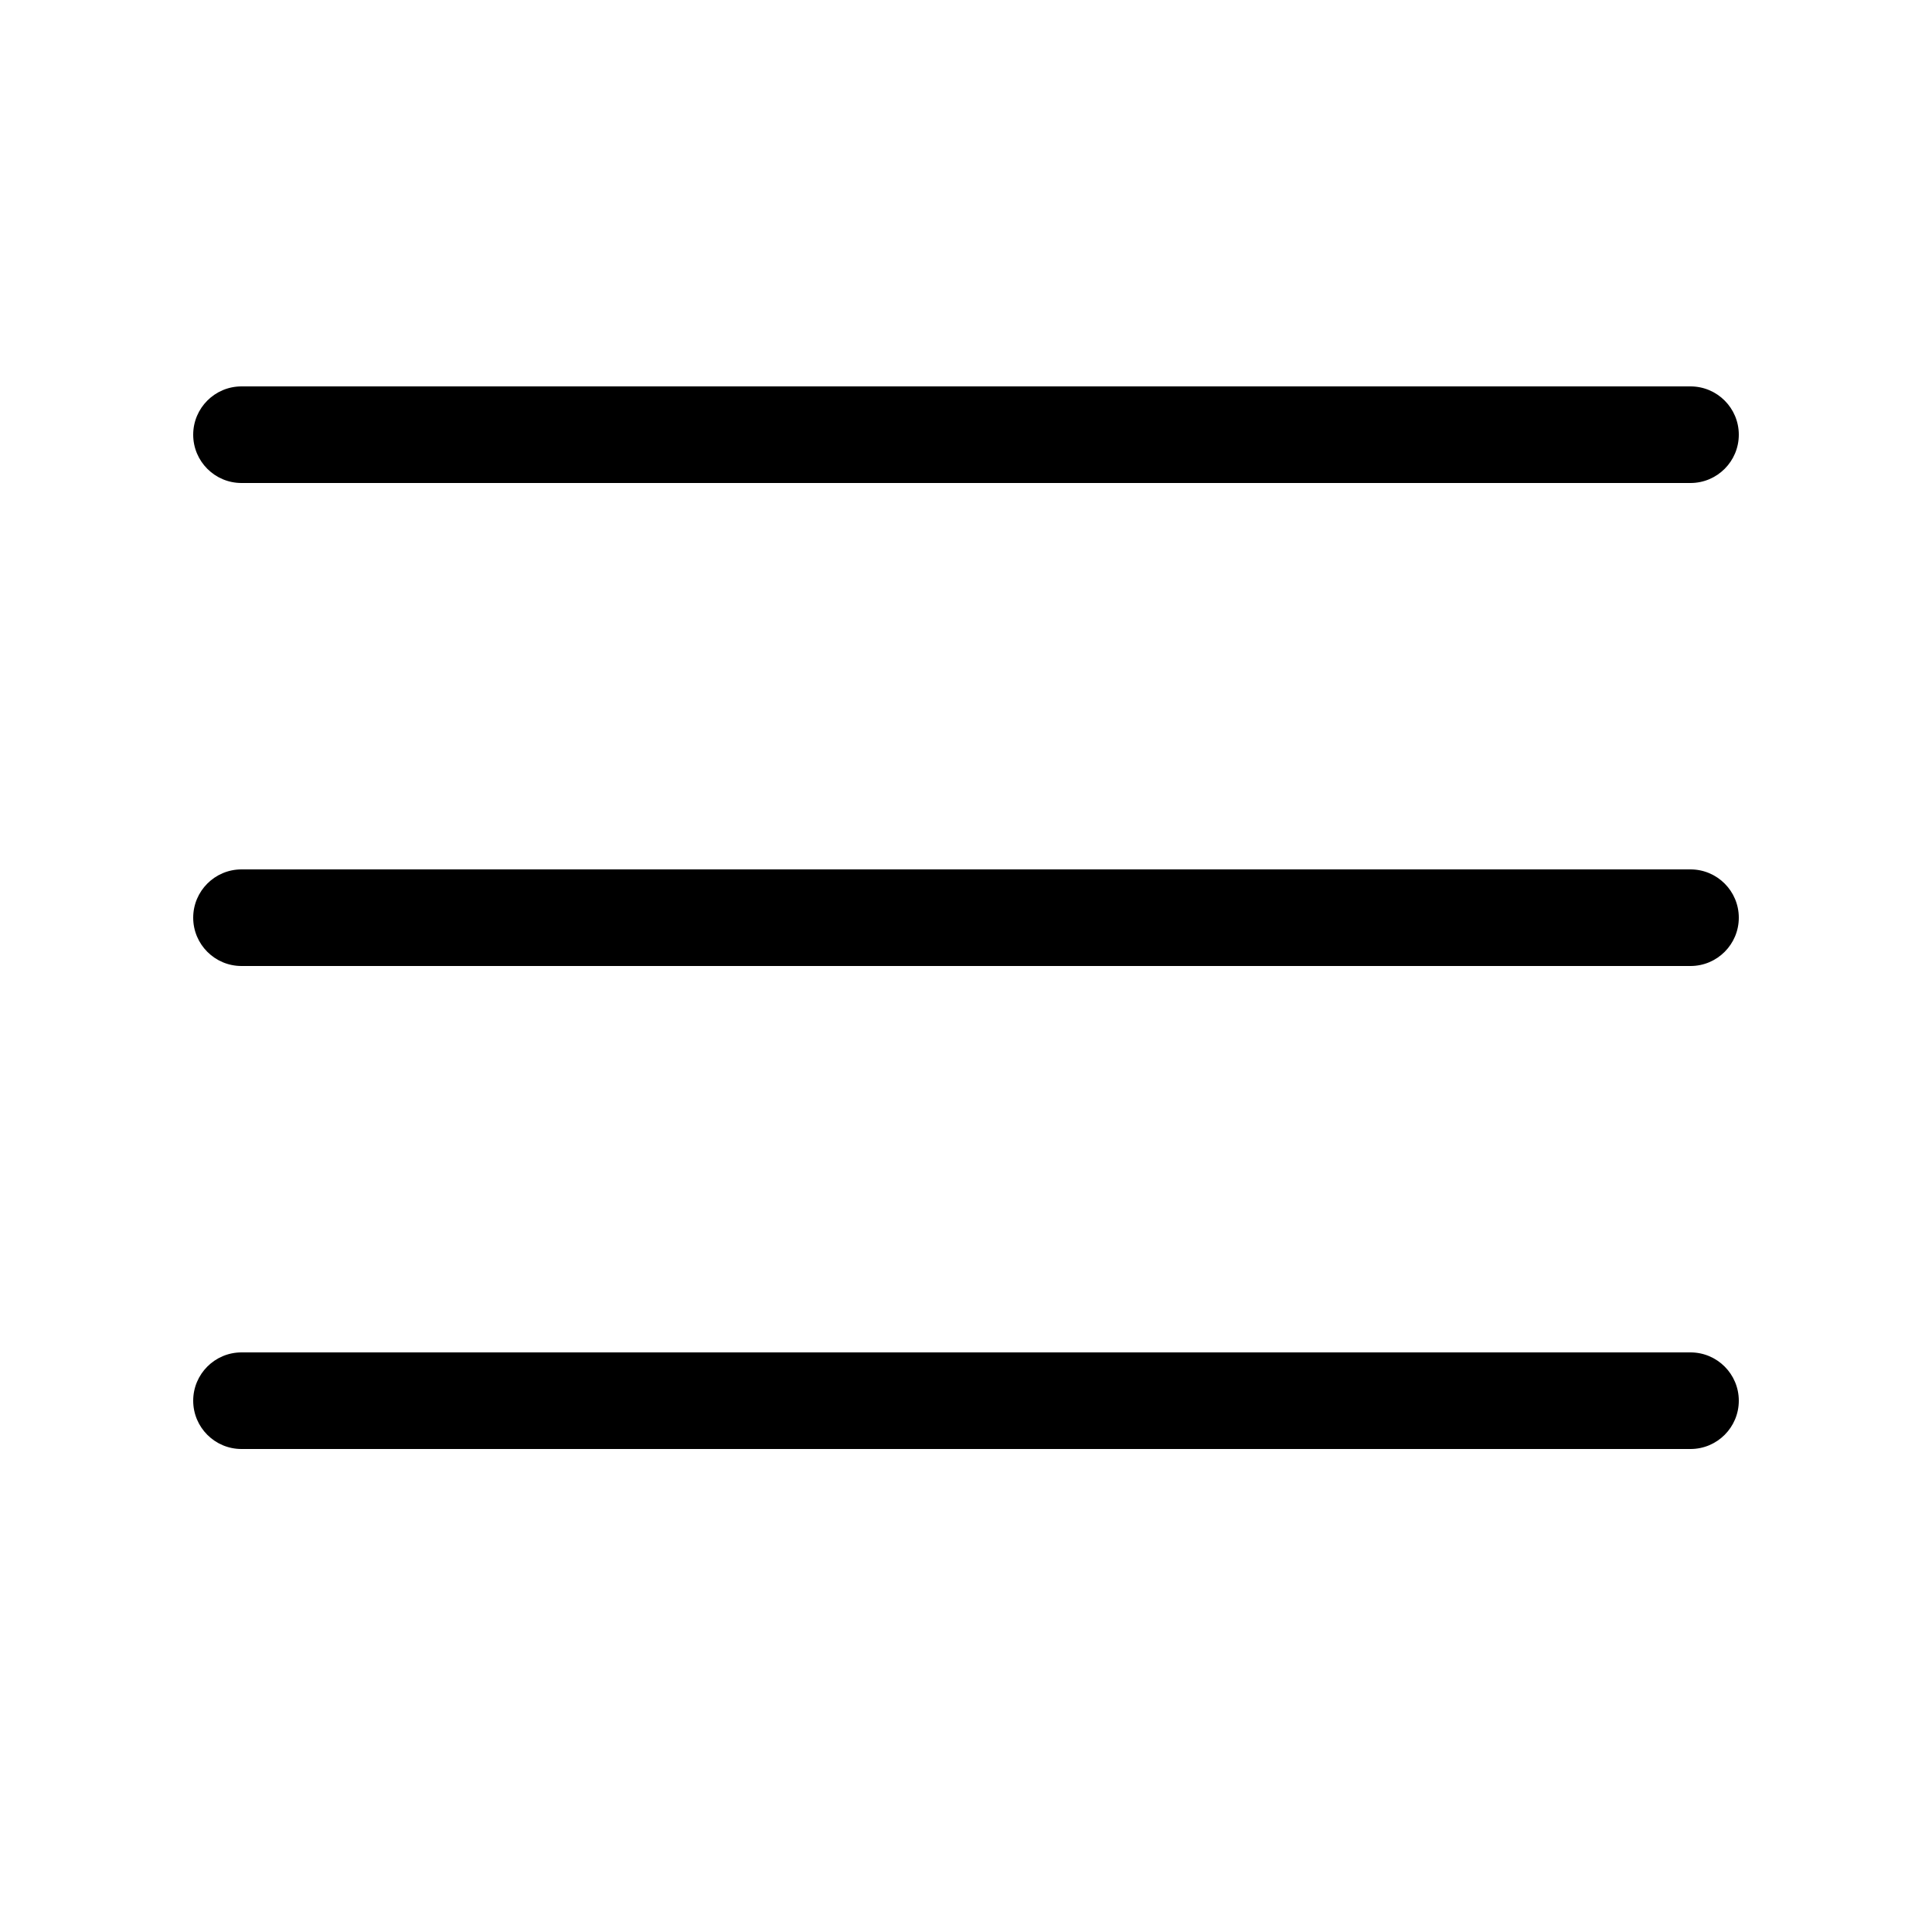
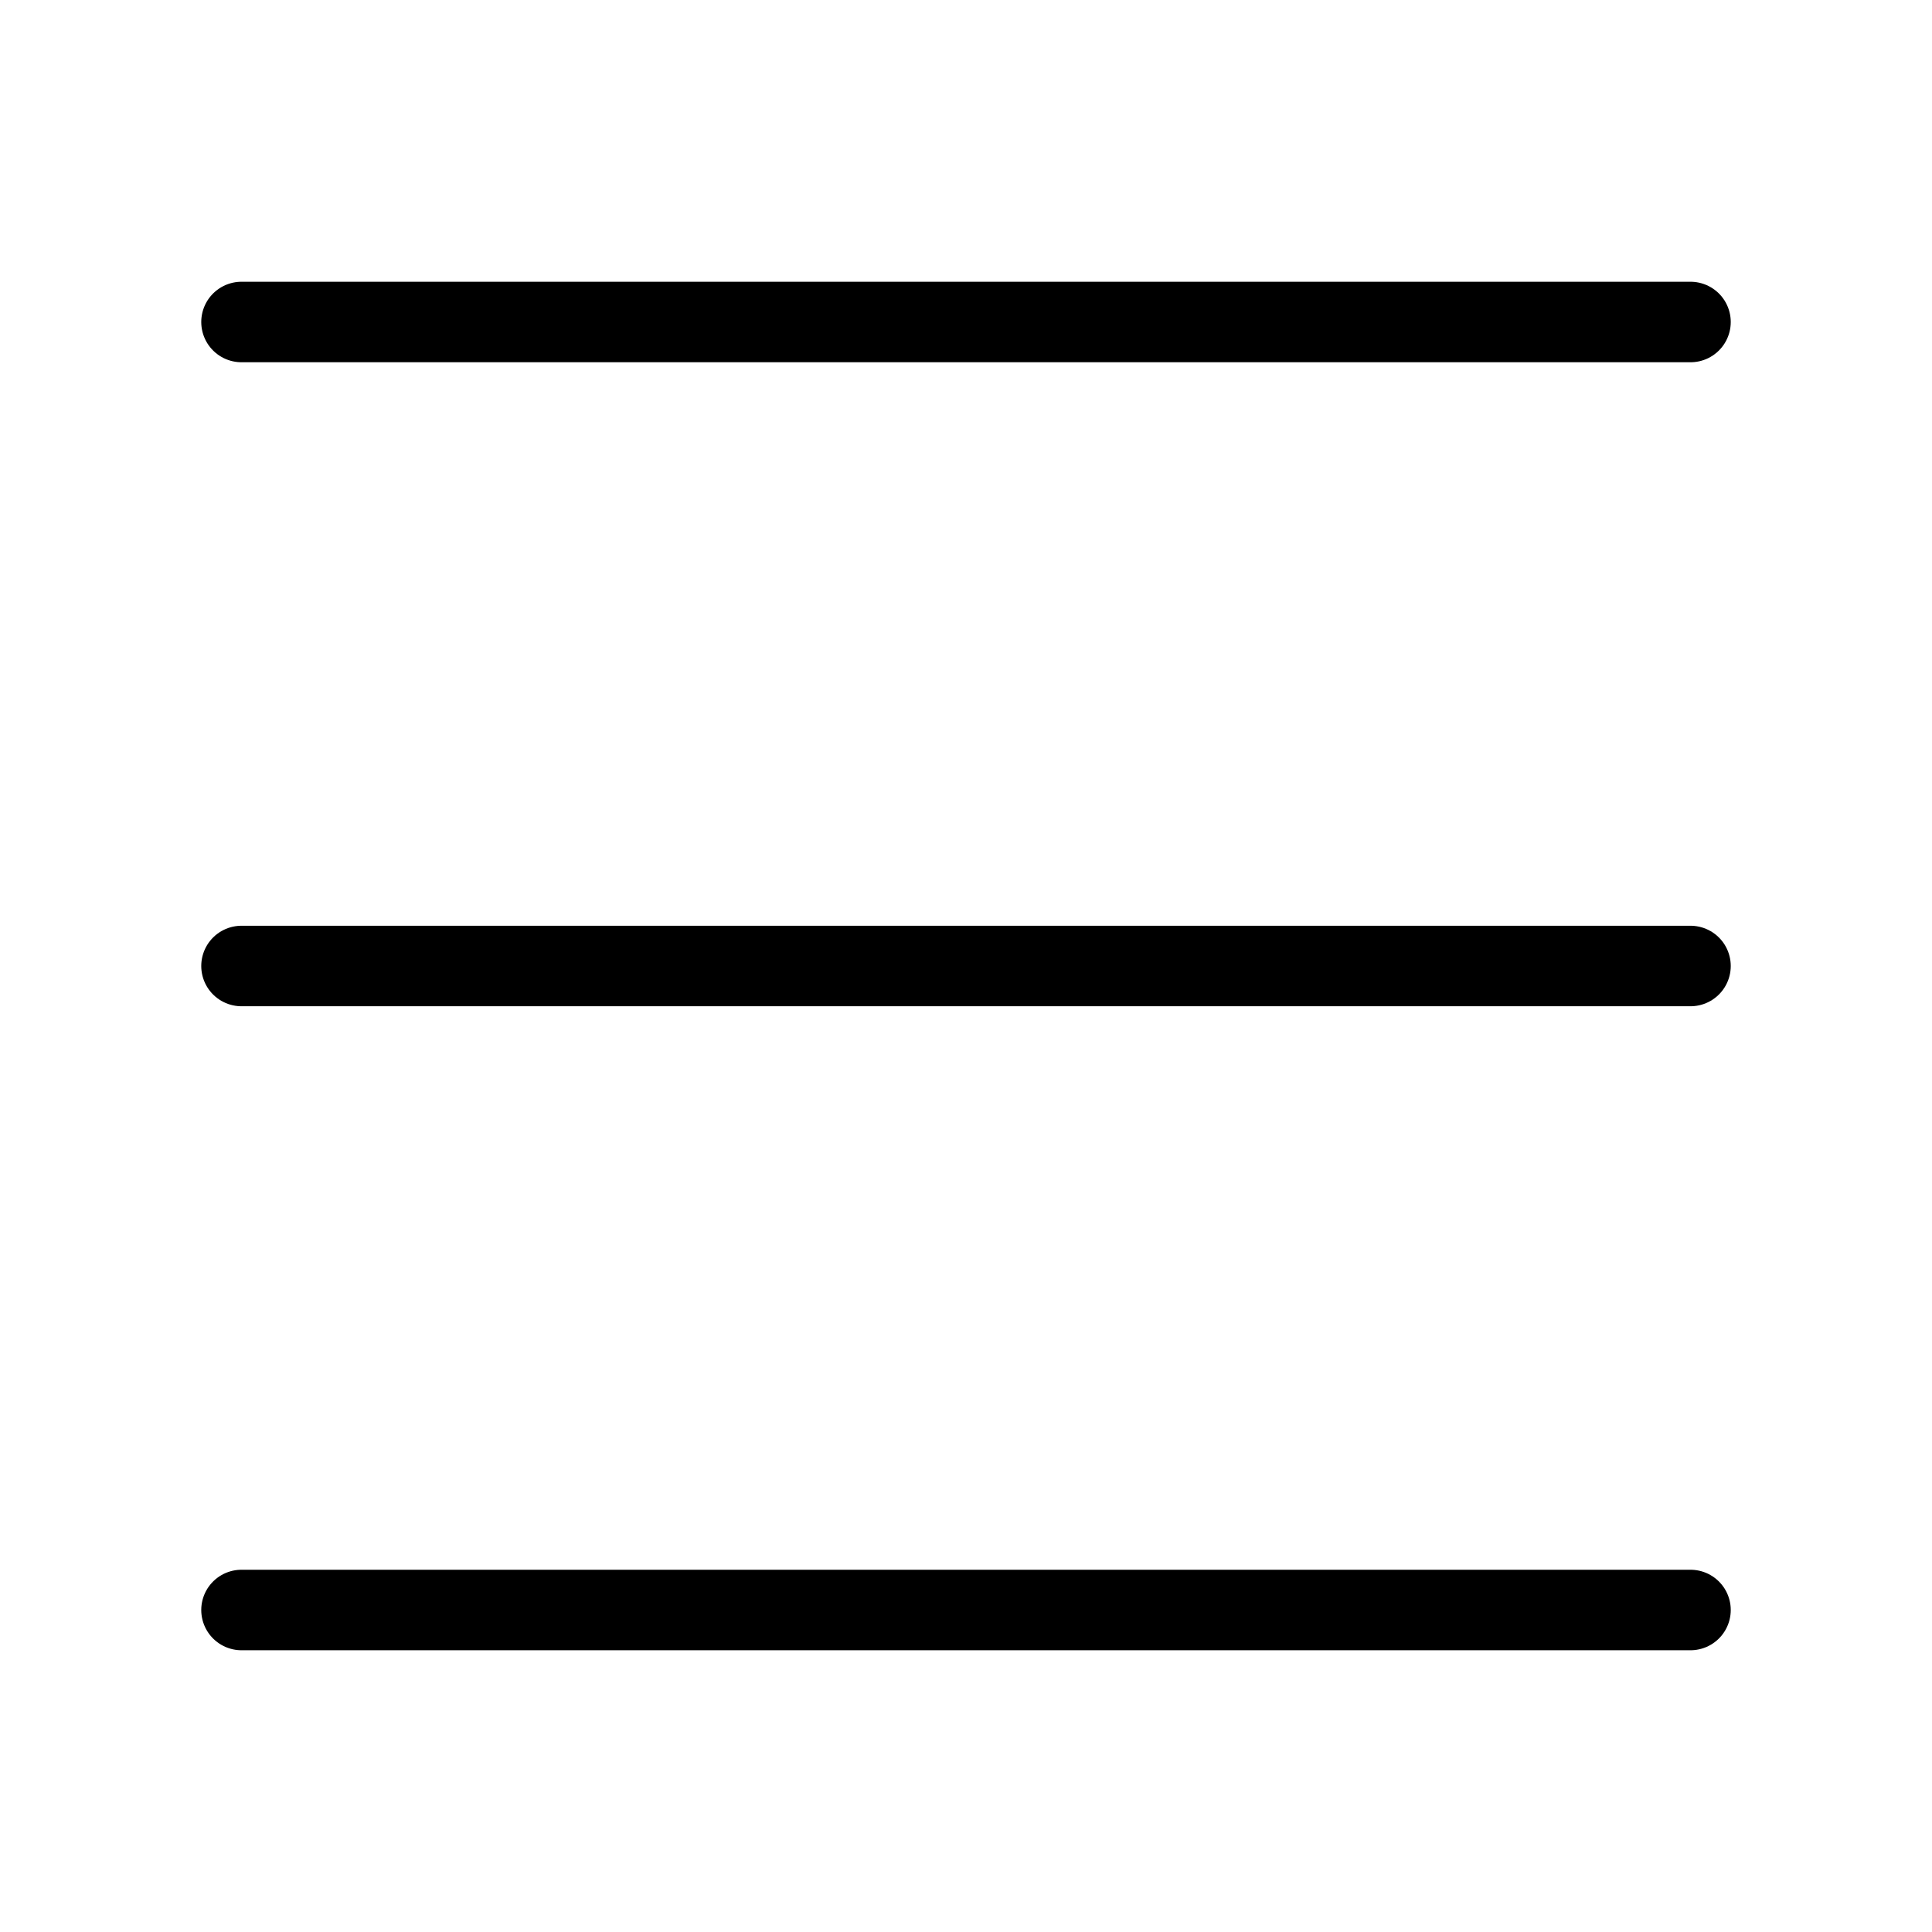
- <svg xmlns="http://www.w3.org/2000/svg" width="800px" height="800px" viewBox="0 0 20 20" fill="currentColor">
-   <path d="M2 4.5C2 4.224 2.224 4 2.5 4H17.5C17.776 4 18 4.224 18 4.5C18 4.776 17.776 5 17.5 5H2.5C2.224 5 2 4.776 2 4.5Z" fill="currentColor" />
-   <path d="M2 9.5C2 9.224 2.224 9 2.5 9H17.5C17.776 9 18 9.224 18 9.5C18 9.776 17.776 10 17.5 10H2.5C2.224 10 2 9.776 2 9.5Z" fill="currentColor" />
-   <path d="M2.5 14C2.224 14 2 14.224 2 14.5C2 14.776 2.224 15 2.5 15H17.5C17.776 15 18 14.776 18 14.5C18 14.224 17.776 14 17.5 14H2.5Z" fill="currentColor" />
+ <svg xmlns="http://www.w3.org/2000/svg" width="800px" height="800px" viewBox="0 0 24 24" fill="currentColor">
+   <line fill="none" stroke="currentColor" stroke-linecap="round" stroke-linejoin="round" stroke-width="{strokeWidth}" x1="3" x2="21" y1="4" y2="4" />
+   <line fill="none" stroke="currentColor" stroke-linecap="round" stroke-linejoin="round" stroke-width="{strokeWidth}" x1="3" x2="21" y1="12" y2="12" />
+   <line fill="none" stroke="currentColor" stroke-linecap="round" stroke-linejoin="round" stroke-width="{strokeWidth}" x1="3" x2="21" y1="20" y2="20" />
</svg>
